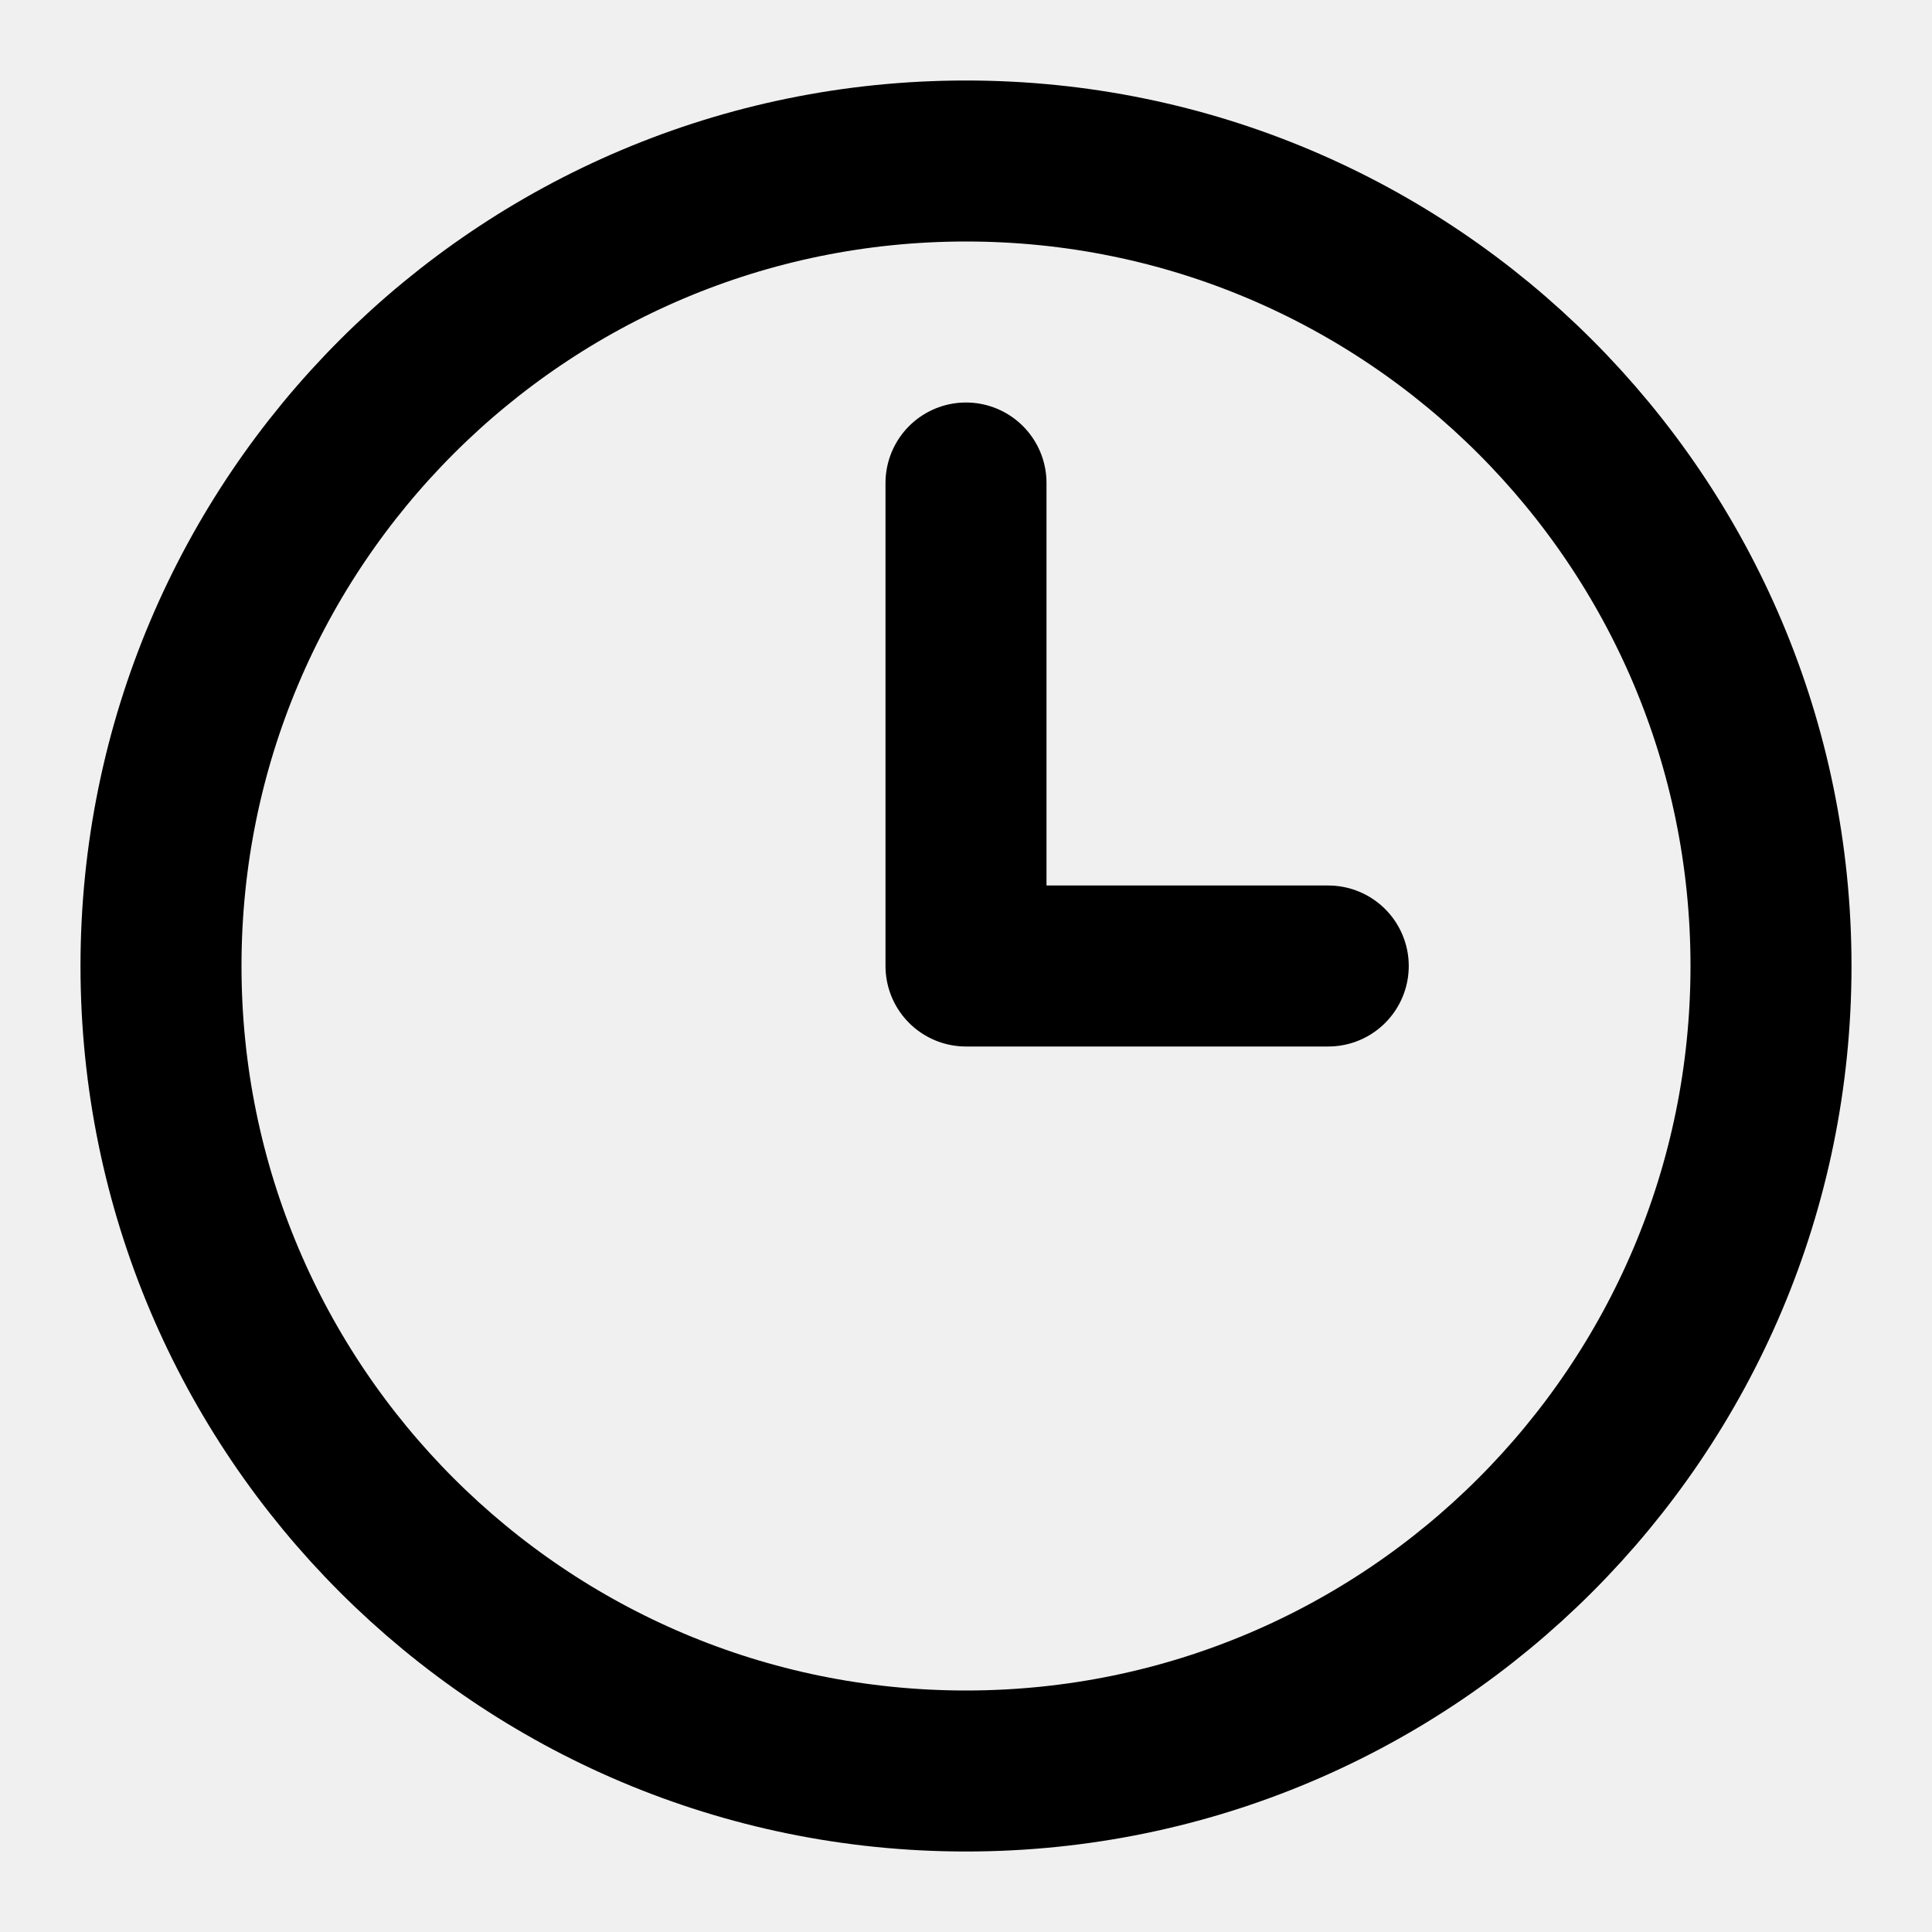
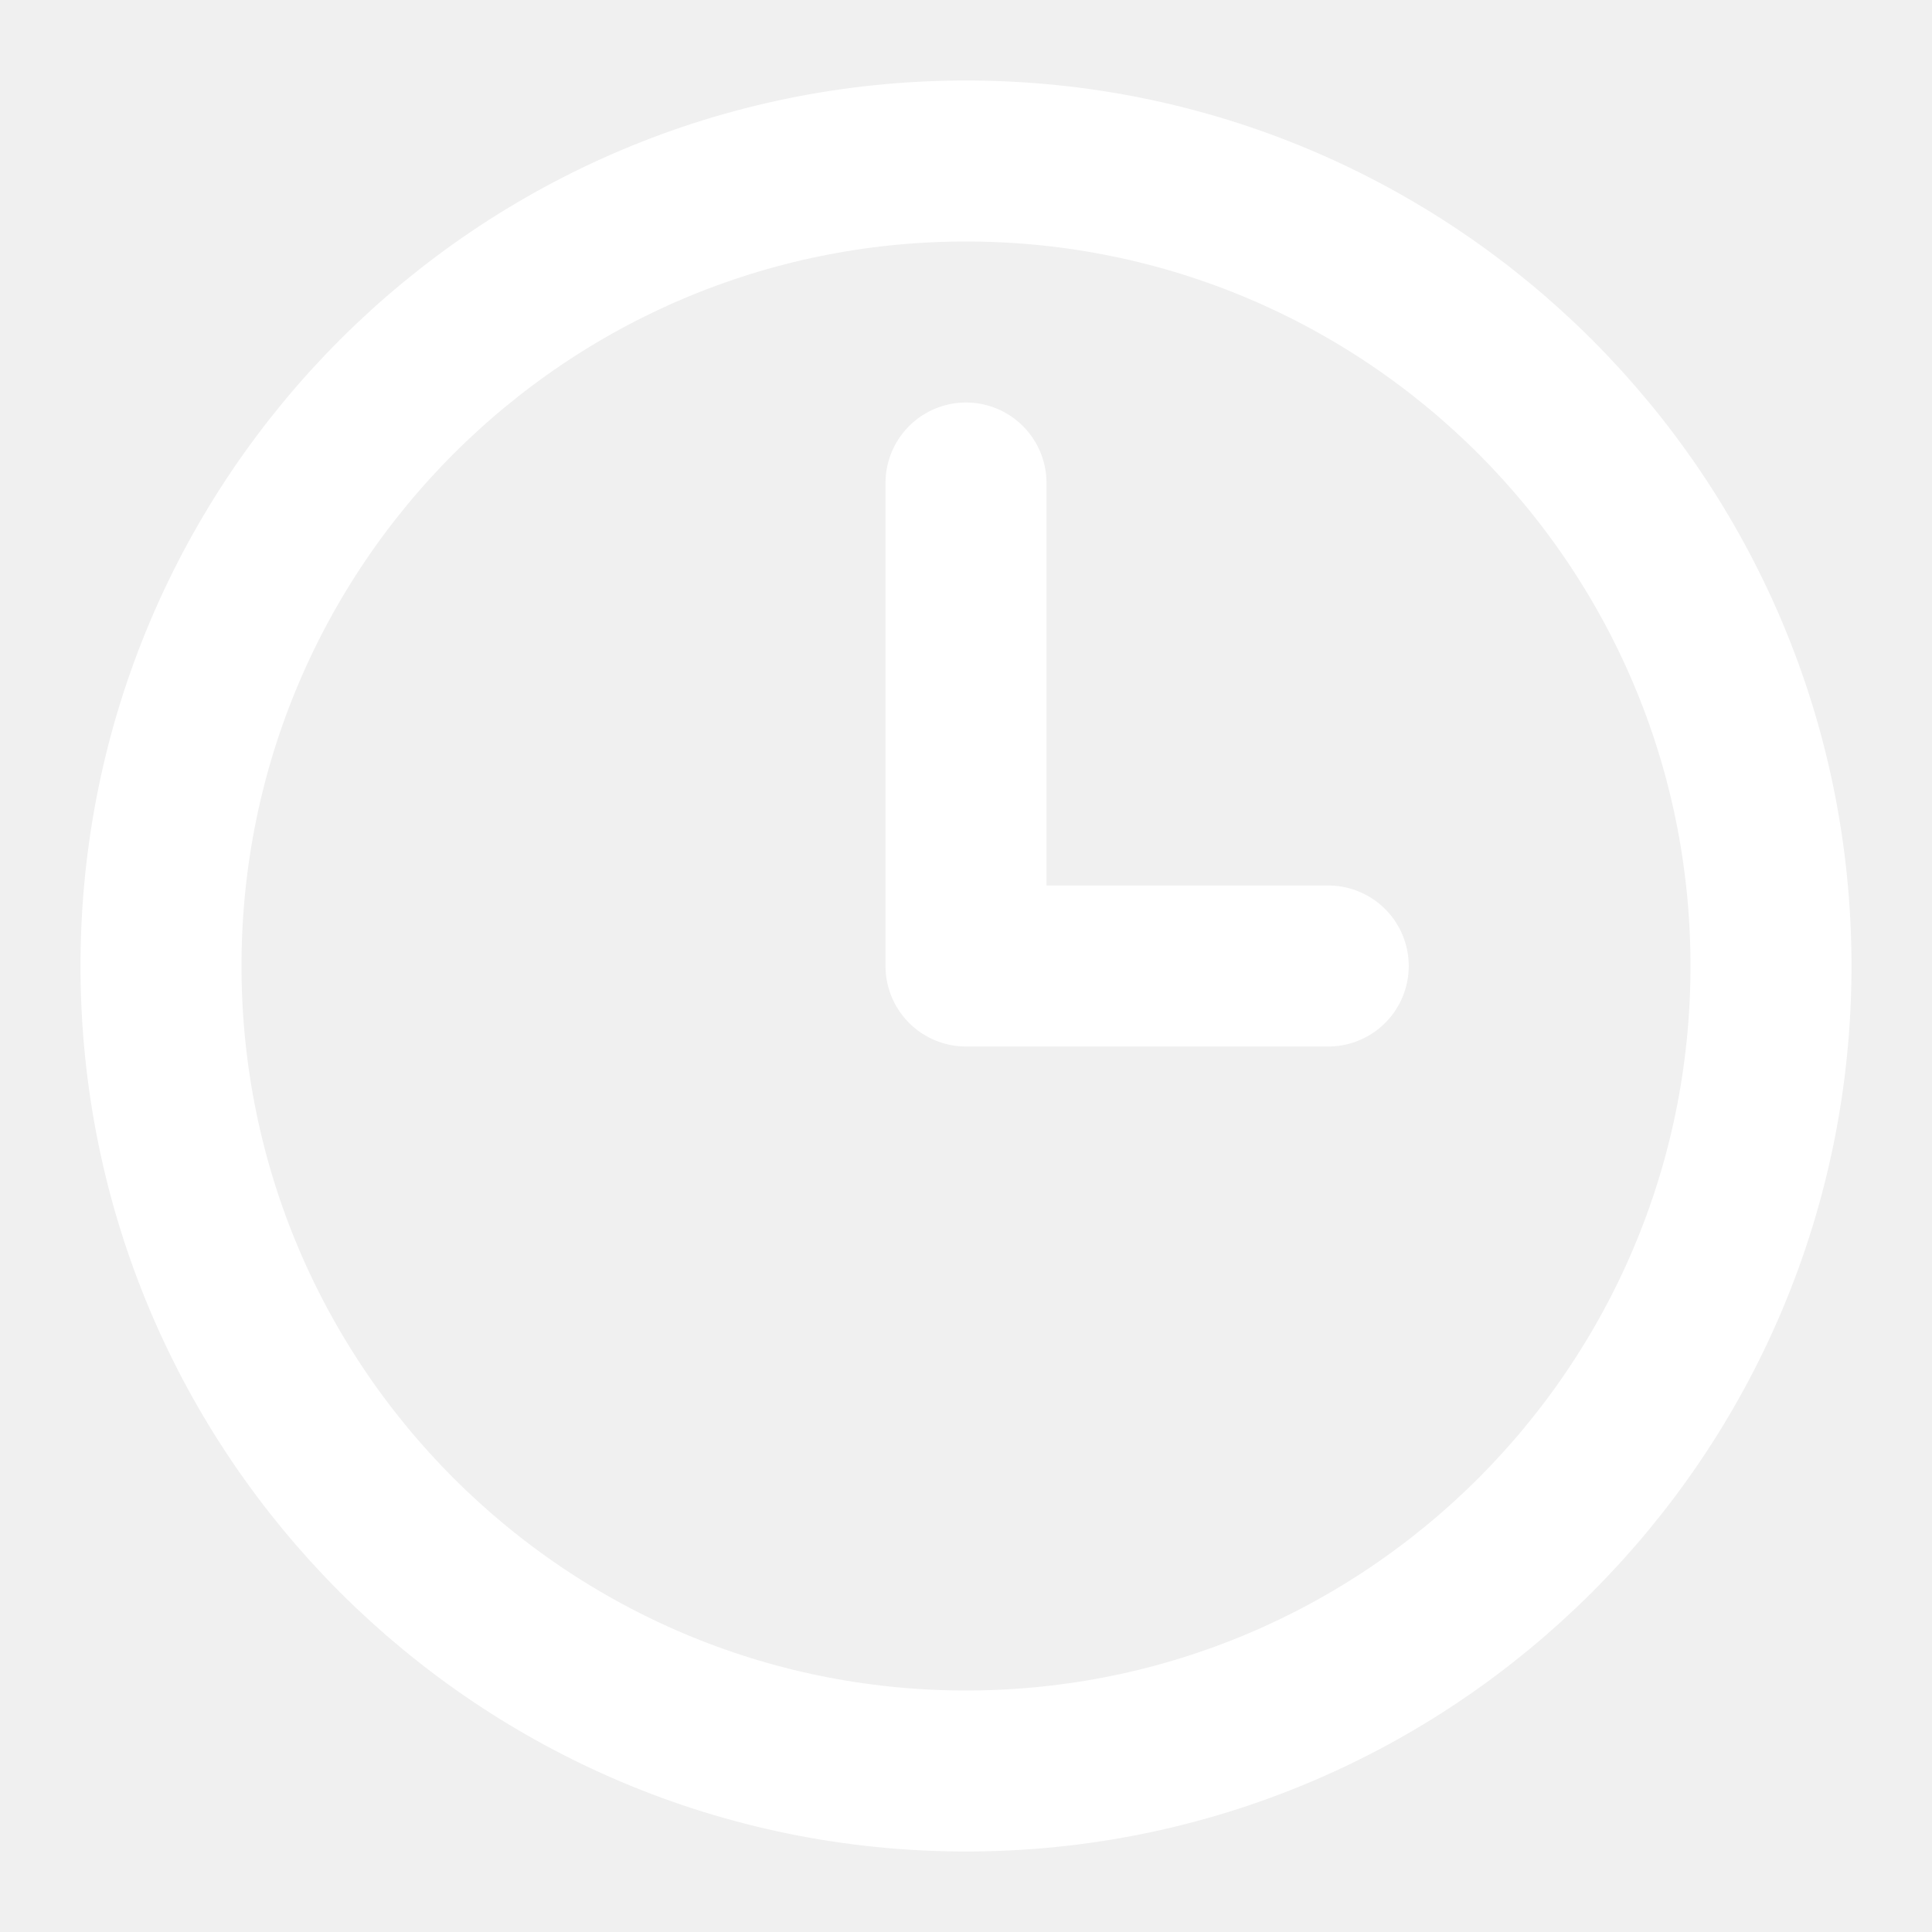
- <svg xmlns="http://www.w3.org/2000/svg" width="24" height="24" viewBox="0 0 24 24" fill="none" stroke="currentColor" stroke-width="2" stroke-linecap="round" stroke-linejoin="round">
+ <svg xmlns="http://www.w3.org/2000/svg" width="24" height="24" viewBox="0 0 24 24" fill="none" stroke="#FFFFFF" stroke-width="2" stroke-linecap="round" stroke-linejoin="round">
  <circle cx="12" cy="12" r="10" />
  <polyline points="12 6 12 12 16.5 12" />
</svg>
